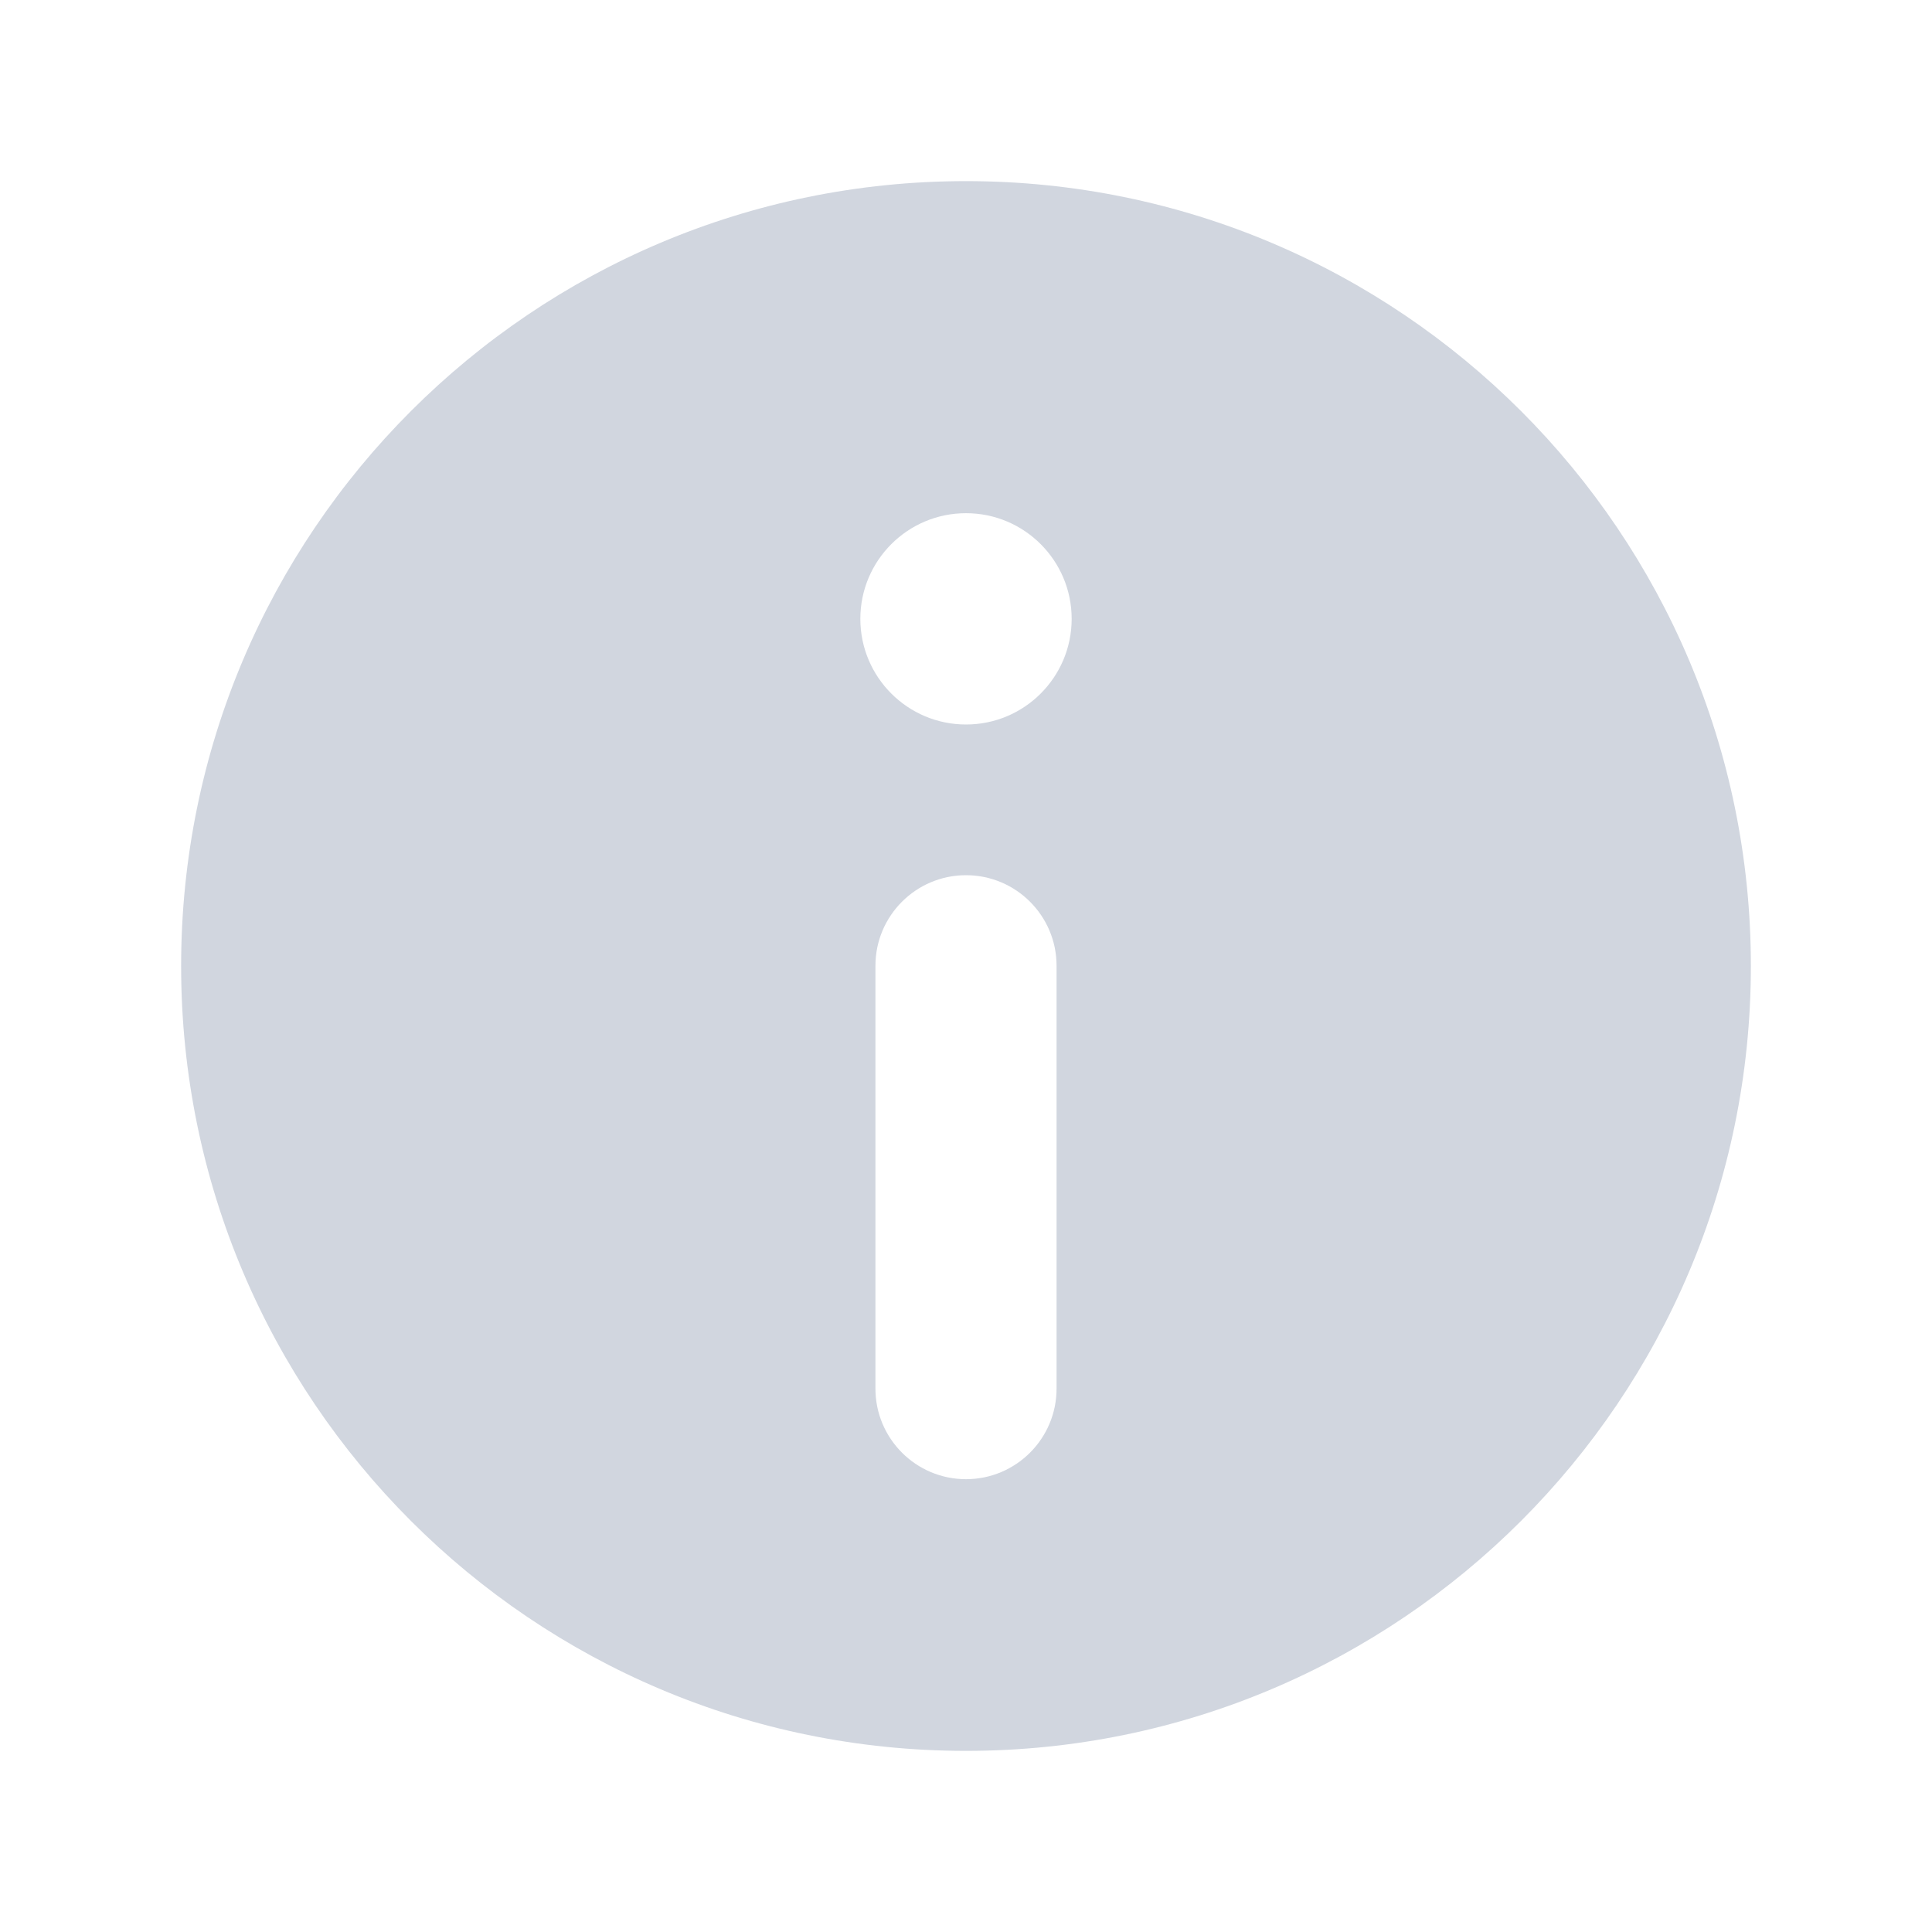
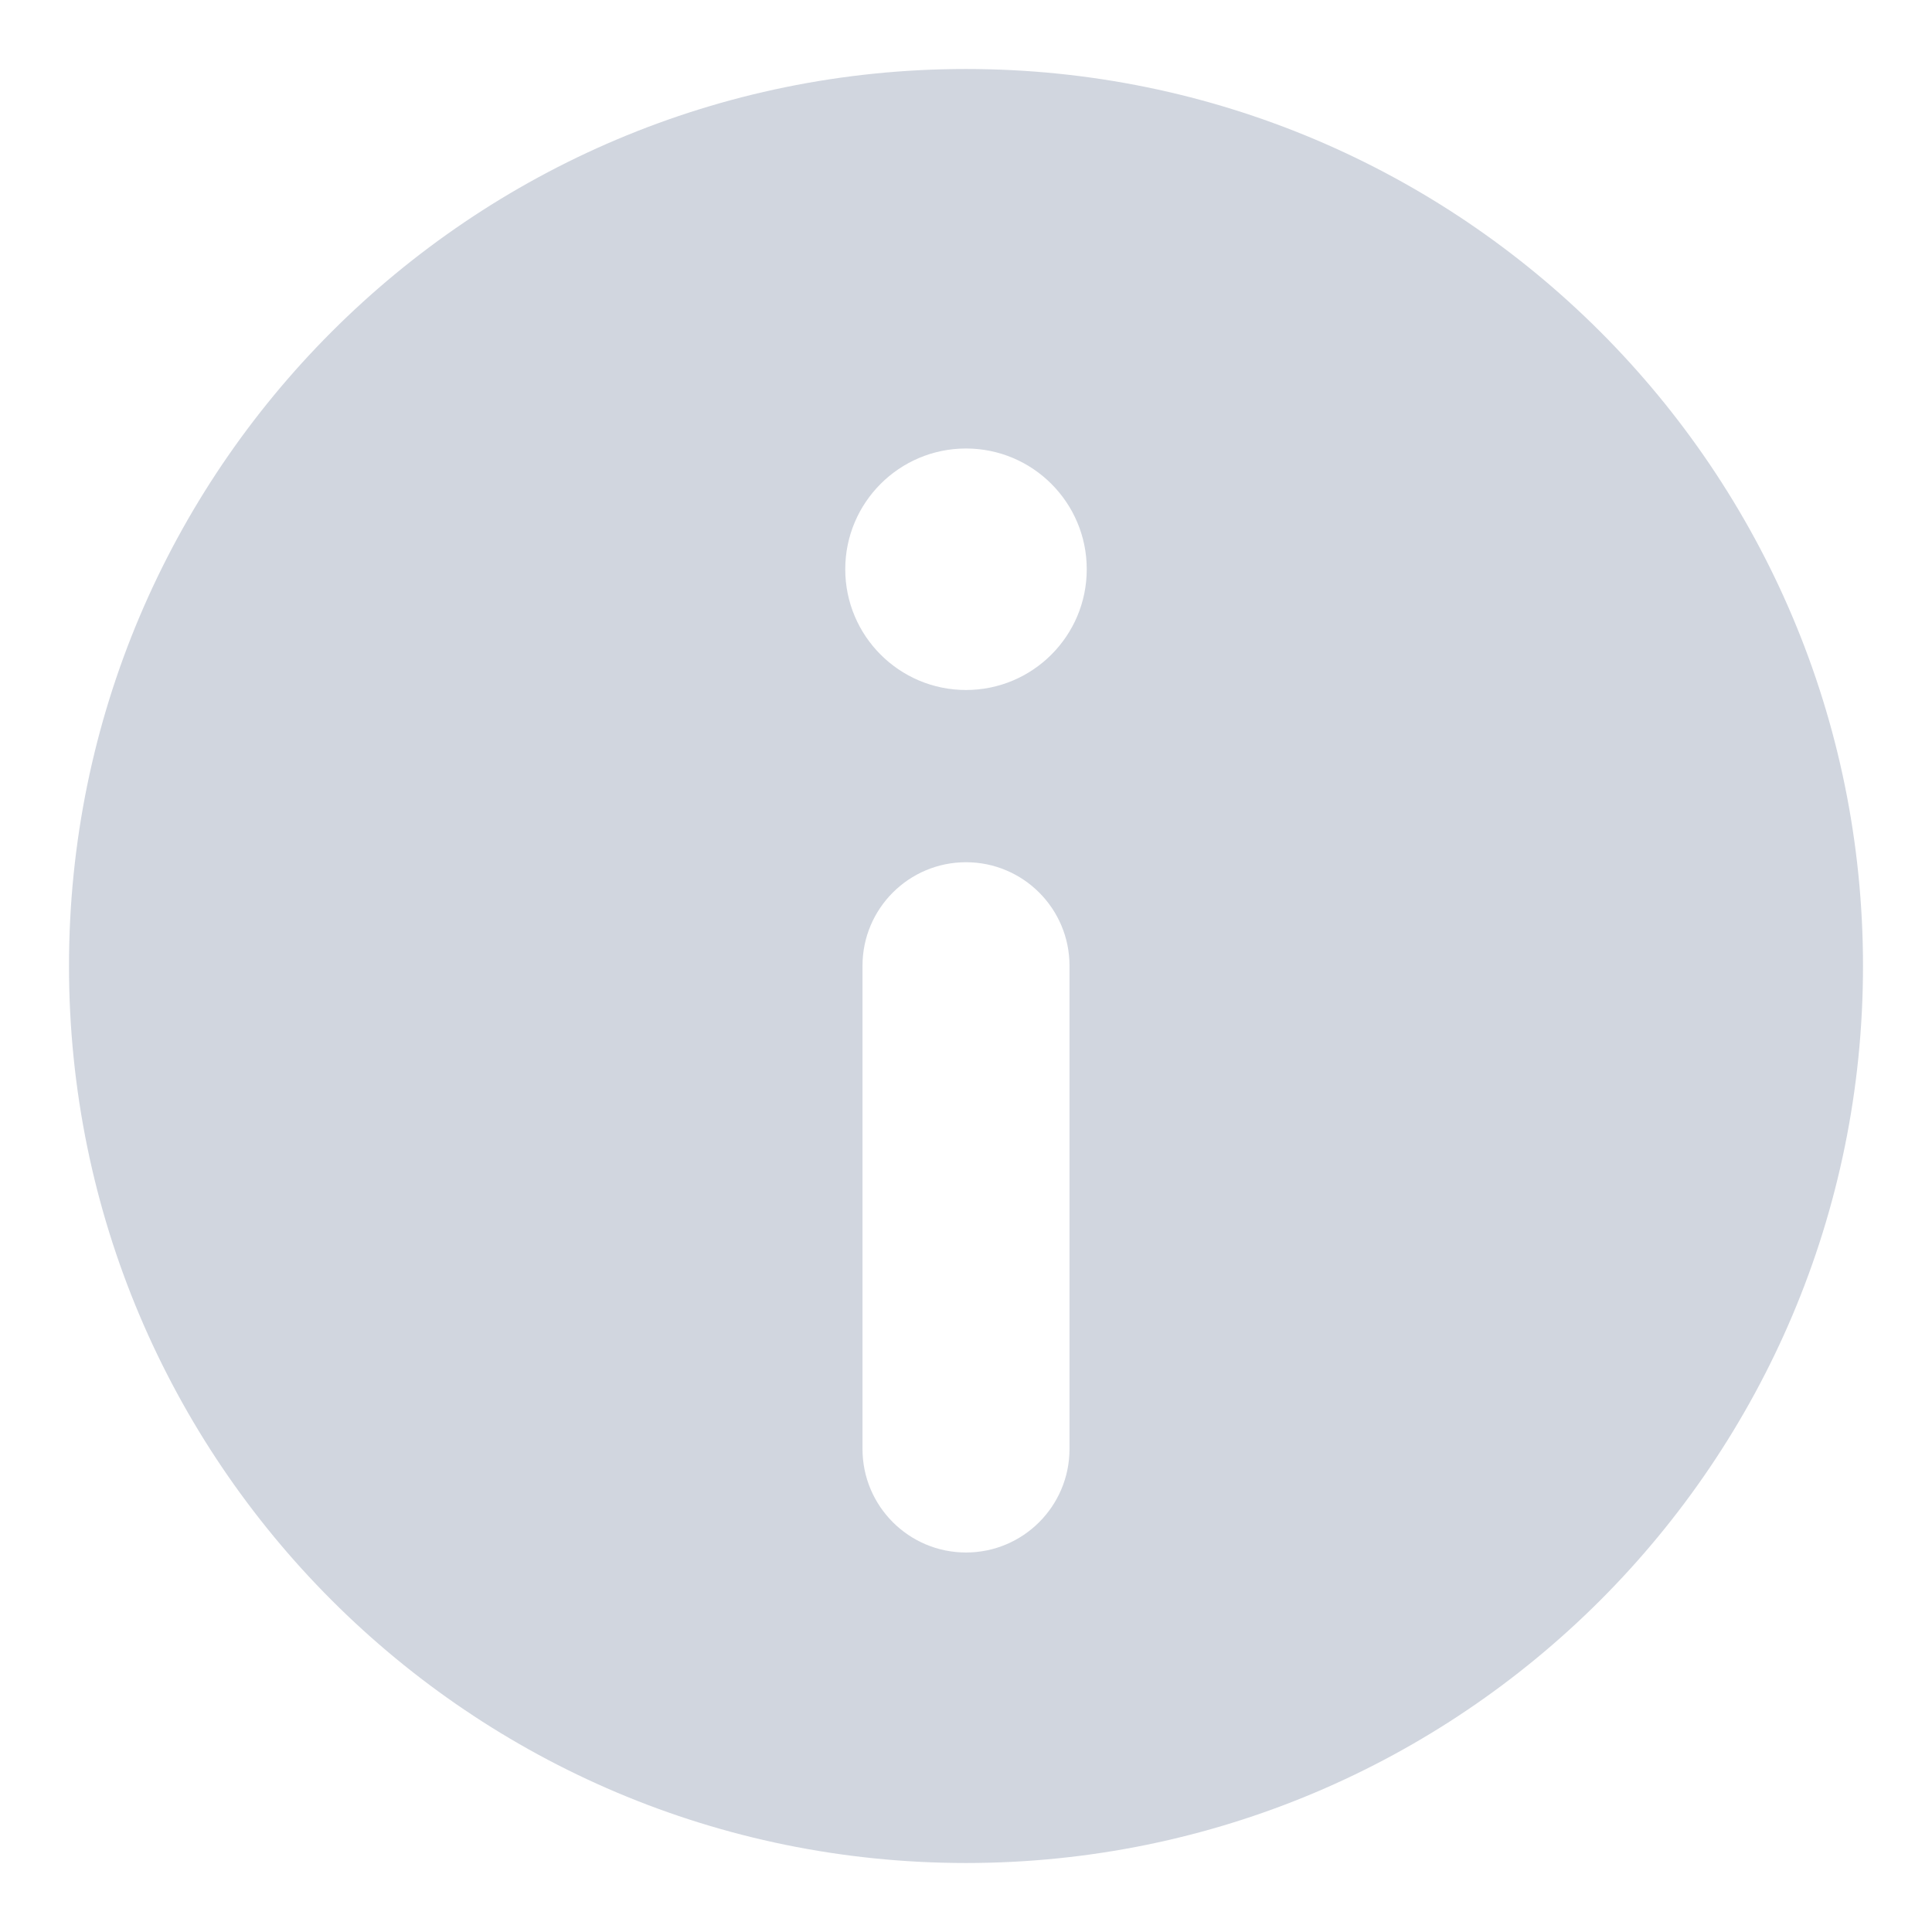
- <svg xmlns="http://www.w3.org/2000/svg" width="16" height="16" viewBox="0 0 16 16" fill="none">
-   <path fill-rule="evenodd" clip-rule="evenodd" d="M8 14.5C11.59 14.5 14.5 11.59 14.5 8C14.5 4.41 11.59 1.5 8 1.5C4.41 1.5 1.5 4.41 1.5 8C1.5 11.59 4.41 14.5 8 14.5ZM8.75 11.5C8.75 11.914 8.414 12.25 8 12.25C7.586 12.25 7.25 11.914 7.25 11.5V7.998C7.25 7.584 7.586 7.248 8 7.248C8.414 7.248 8.75 7.584 8.75 7.998V11.5ZM8.875 5.125C8.875 5.608 8.483 6 8 6C7.517 6 7.125 5.608 7.125 5.125C7.125 4.642 7.517 4.25 8 4.25C8.483 4.25 8.875 4.642 8.875 5.125Z" fill="#031E4F" fill-opacity="0.18" />
+ <svg xmlns="http://www.w3.org/2000/svg" width="14" height="14" viewBox="0 0 14 14" fill="none">
+   <path fill-rule="evenodd" clip-rule="evenodd" d="M7 13.5C10.59 13.5 13.5 10.59 13.5 7C13.5 3.41 10.59 0.5 7 0.5C3.41 0.5 0.5 3.41 0.5 7C0.5 10.59 3.41 13.5 7 13.5ZM7.75 10.5C7.75 10.914 7.414 11.25 7 11.25C6.586 11.25 6.25 10.914 6.25 10.5V6.998C6.25 6.584 6.586 6.248 7 6.248C7.414 6.248 7.75 6.584 7.75 6.998V10.5ZM7.875 4.125C7.875 4.608 7.483 5 7 5C6.517 5 6.125 4.608 6.125 4.125C6.125 3.642 6.517 3.25 7 3.25C7.483 3.25 7.875 3.642 7.875 4.125Z" fill="#031E4F" fill-opacity="0.18" />
</svg>
